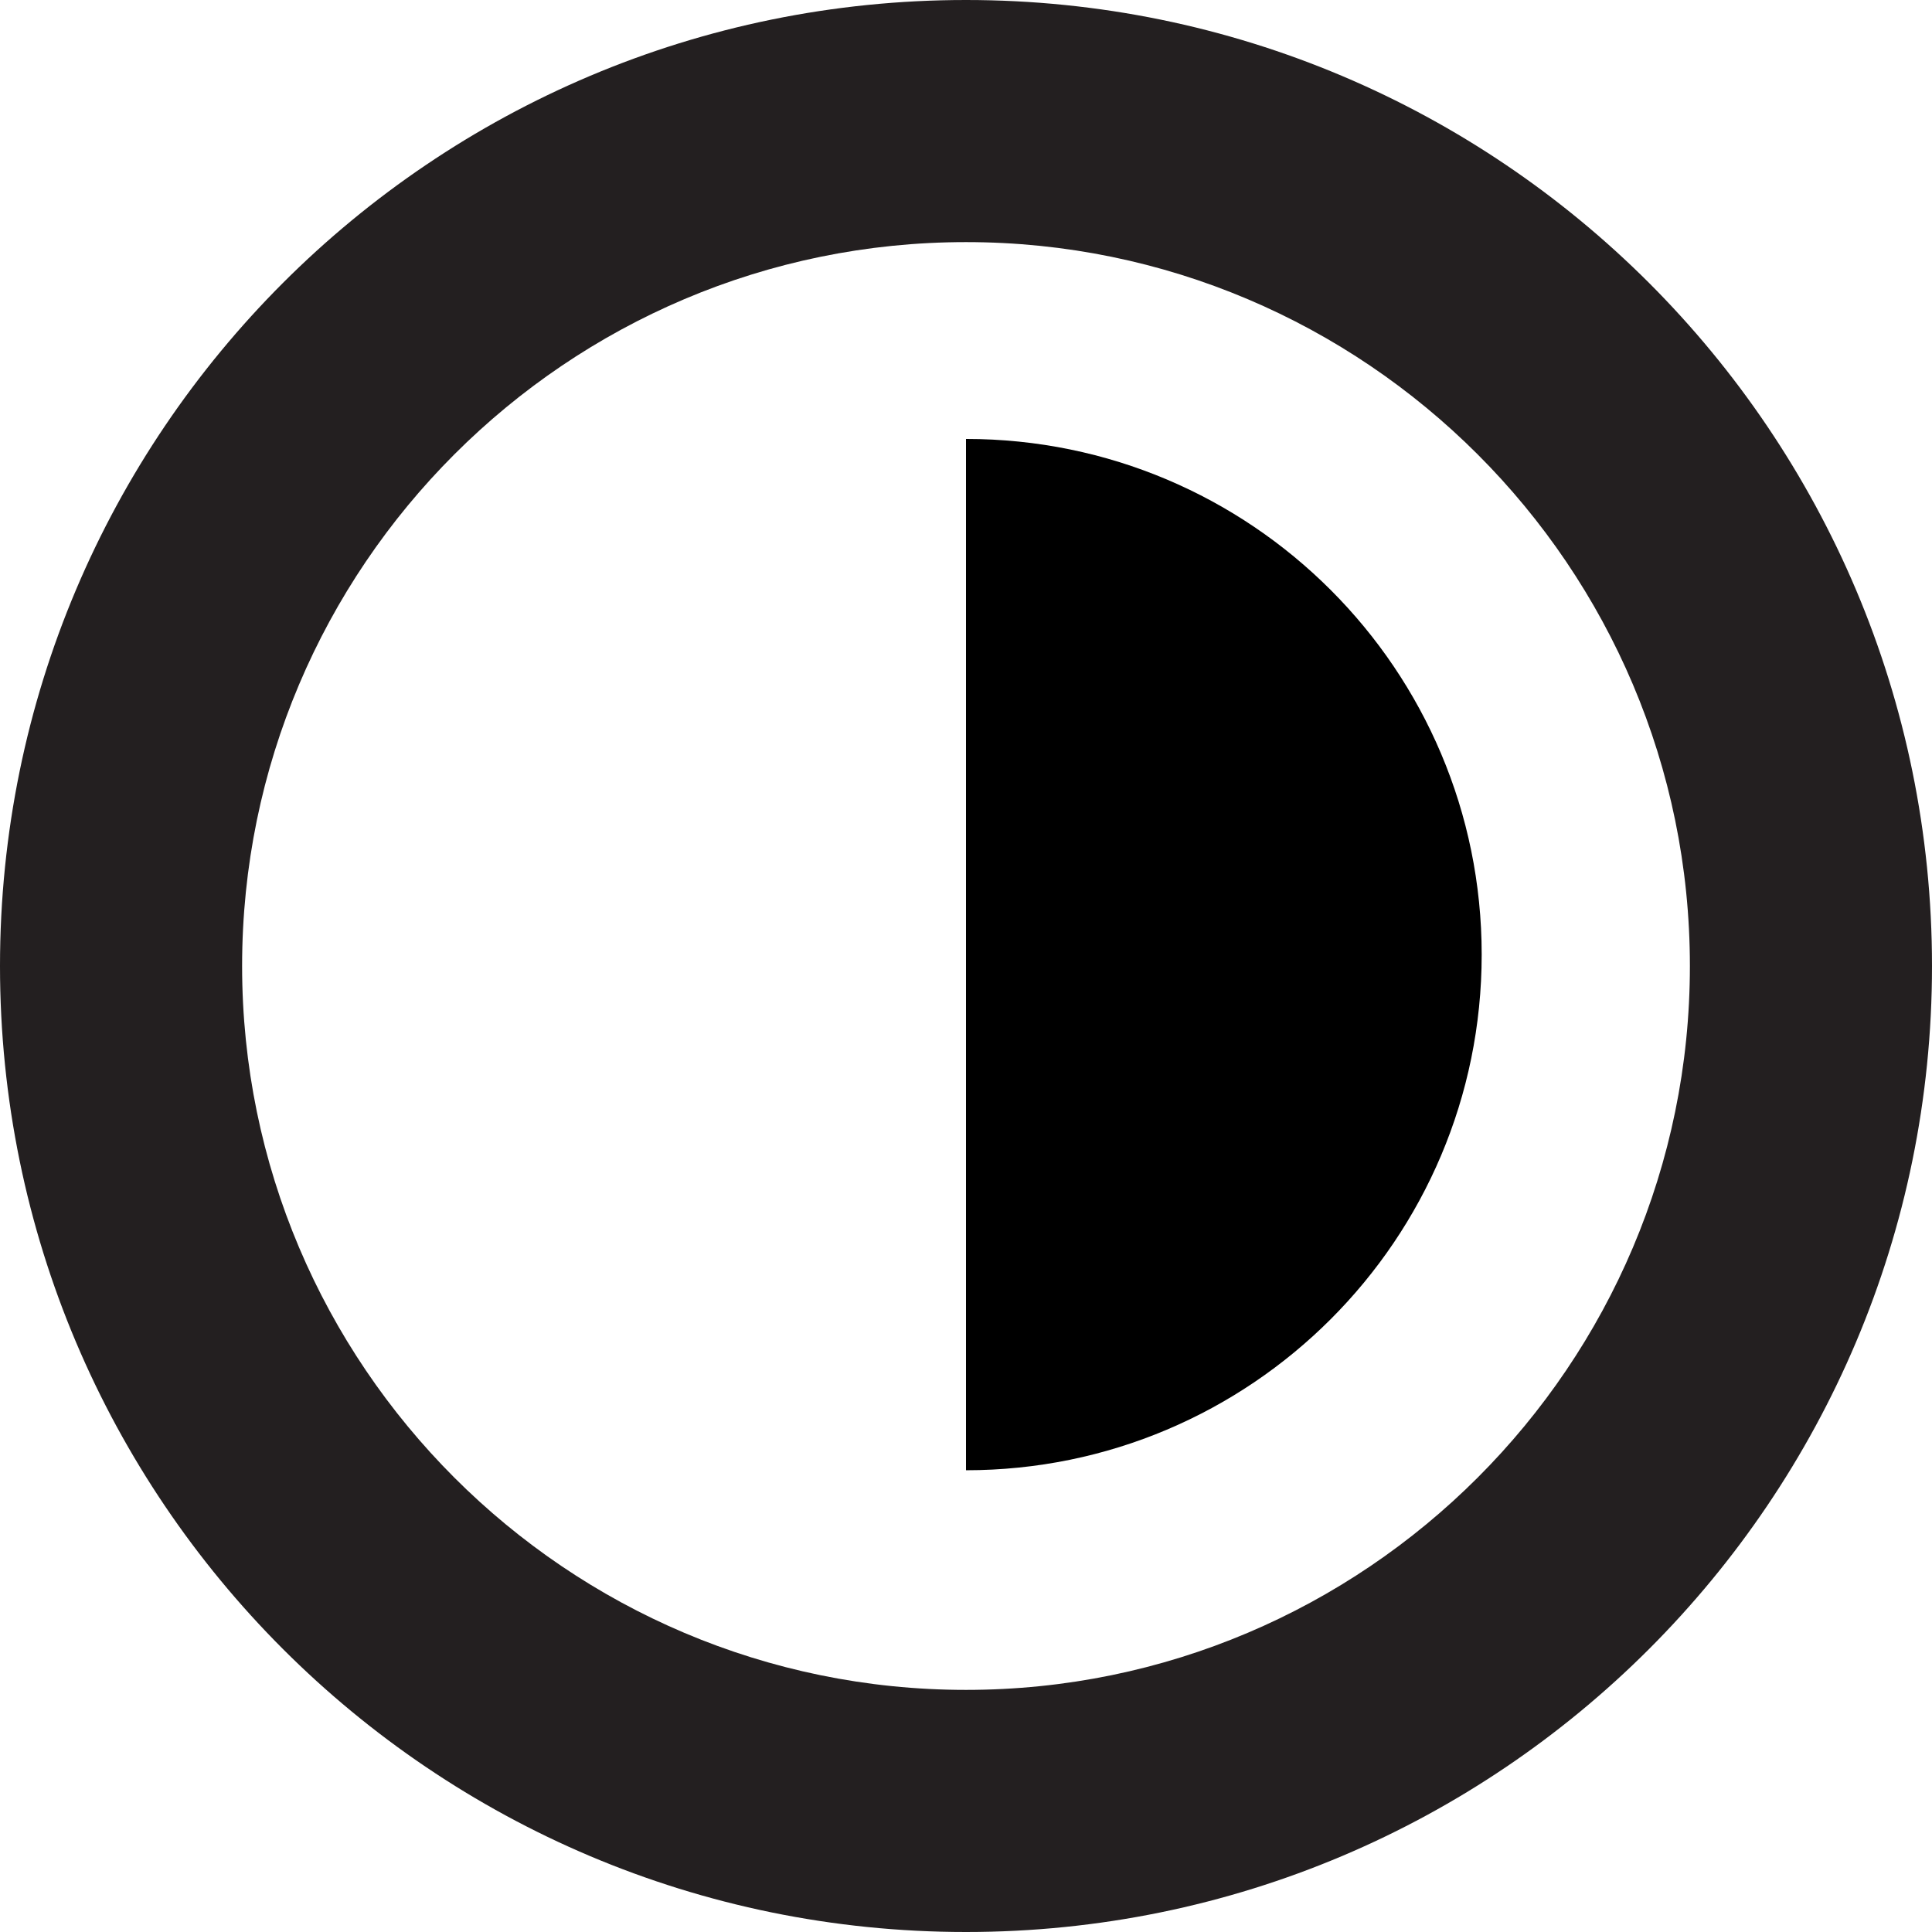
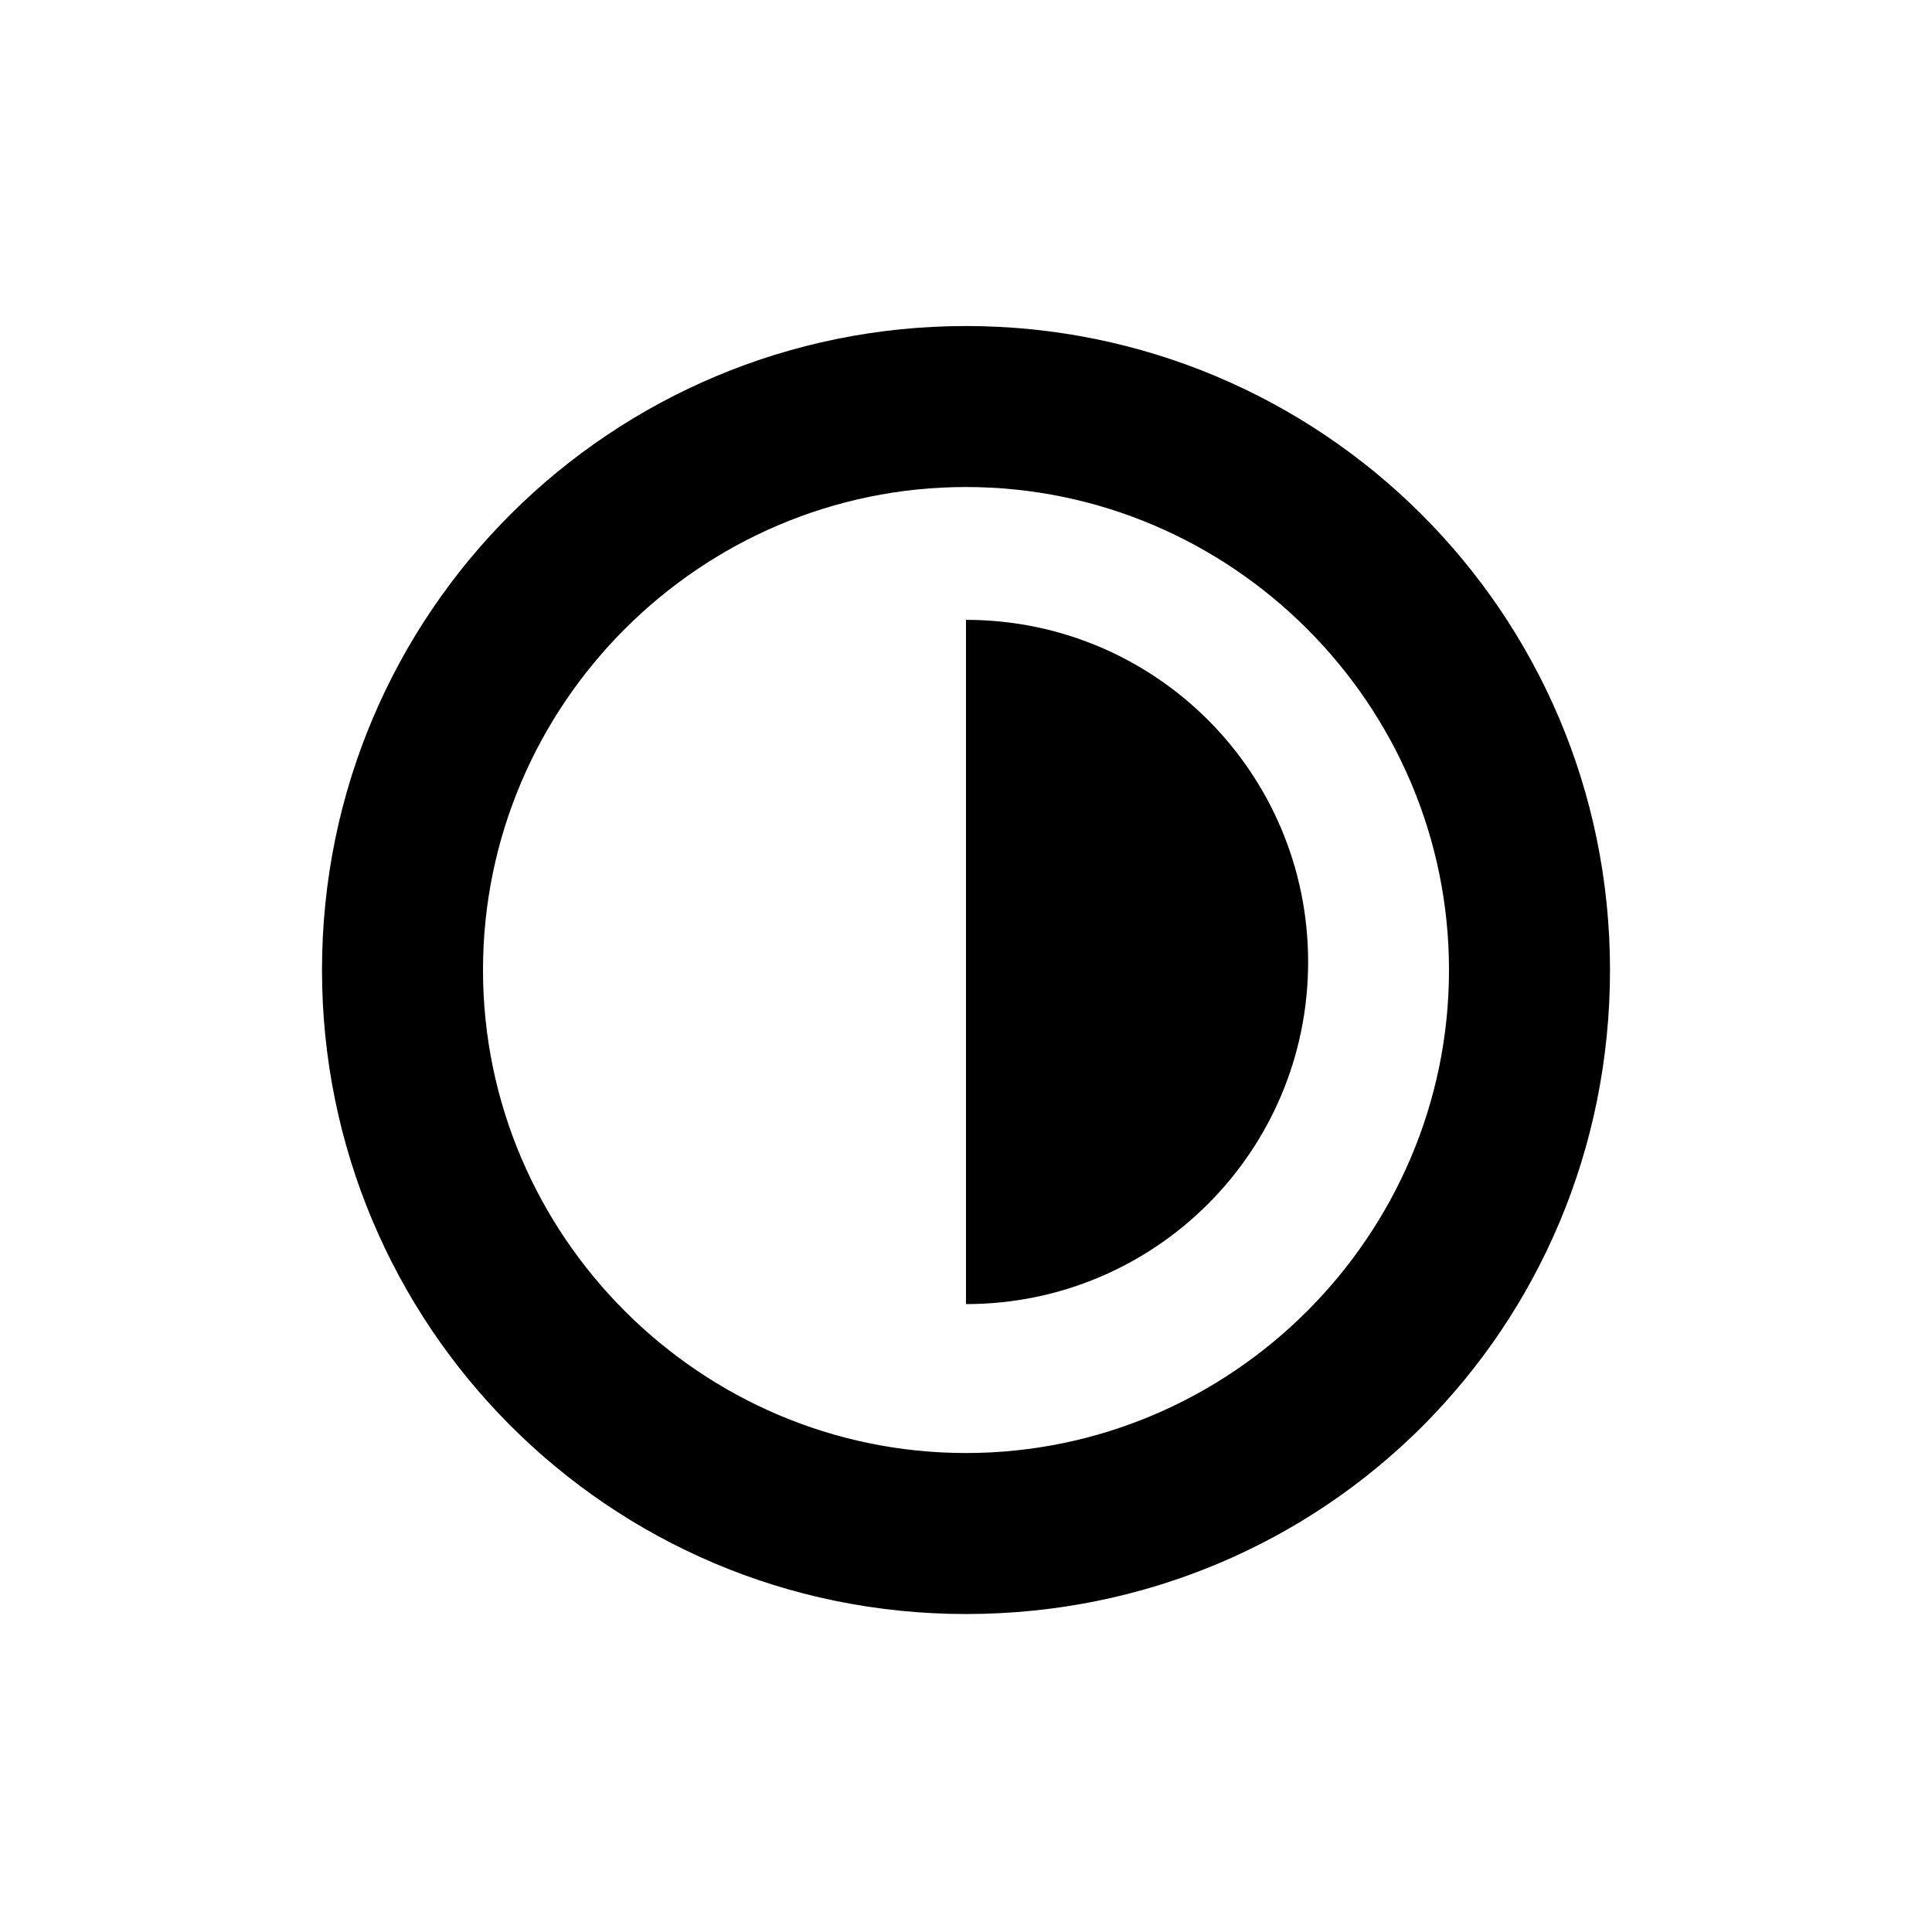
- <svg xmlns="http://www.w3.org/2000/svg" version="1.0" id="Layer_1" x="0px" y="0px" width="31.92px" height="31.92px" viewBox="-35.422 -7.96 31.92 31.92" enable-background="new -35.422 -7.96 31.92 31.92" xml:space="preserve">
-   <path fill="#231F20" d="M-19.462-3.96c6.595,0,11.96,5.365,11.96,11.96s-5.365,11.96-11.96,11.96S-31.422,14.595-31.422,8 S-26.057-3.96-19.462-3.96 M-19.462-7.96c-8.814,0-15.96,7.145-15.96,15.96c0,8.813,7.146,15.96,15.96,15.96S-3.502,16.813-3.502,8 C-3.502-0.815-10.648-7.96-19.462-7.96L-19.462-7.96z" />
-   <path d="M-19.462,16.331c4.706,0,8.52-3.813,8.52-8.52c0-4.705-3.813-8.519-8.52-8.519" />
+ <svg xmlns="http://www.w3.org/2000/svg" version="1.0" width="48" height="48" viewBox="0 0 48 48">
+   <path d="M24 12.1c6.6 0 12 5.4 12 12s-5.4 12-12 12-12-5.4-12-12 5.4-12 12-12m0-4c-8.8 0-16 7.1-16 16 0 8.8 7.1 16 16 16s16-7.1 16-16-7.2-16-16-16z" />
+   <path d="M24 32.4c4.7 0 8.5-3.8 8.5-8.5s-3.8-8.5-8.5-8.5" />
</svg>
